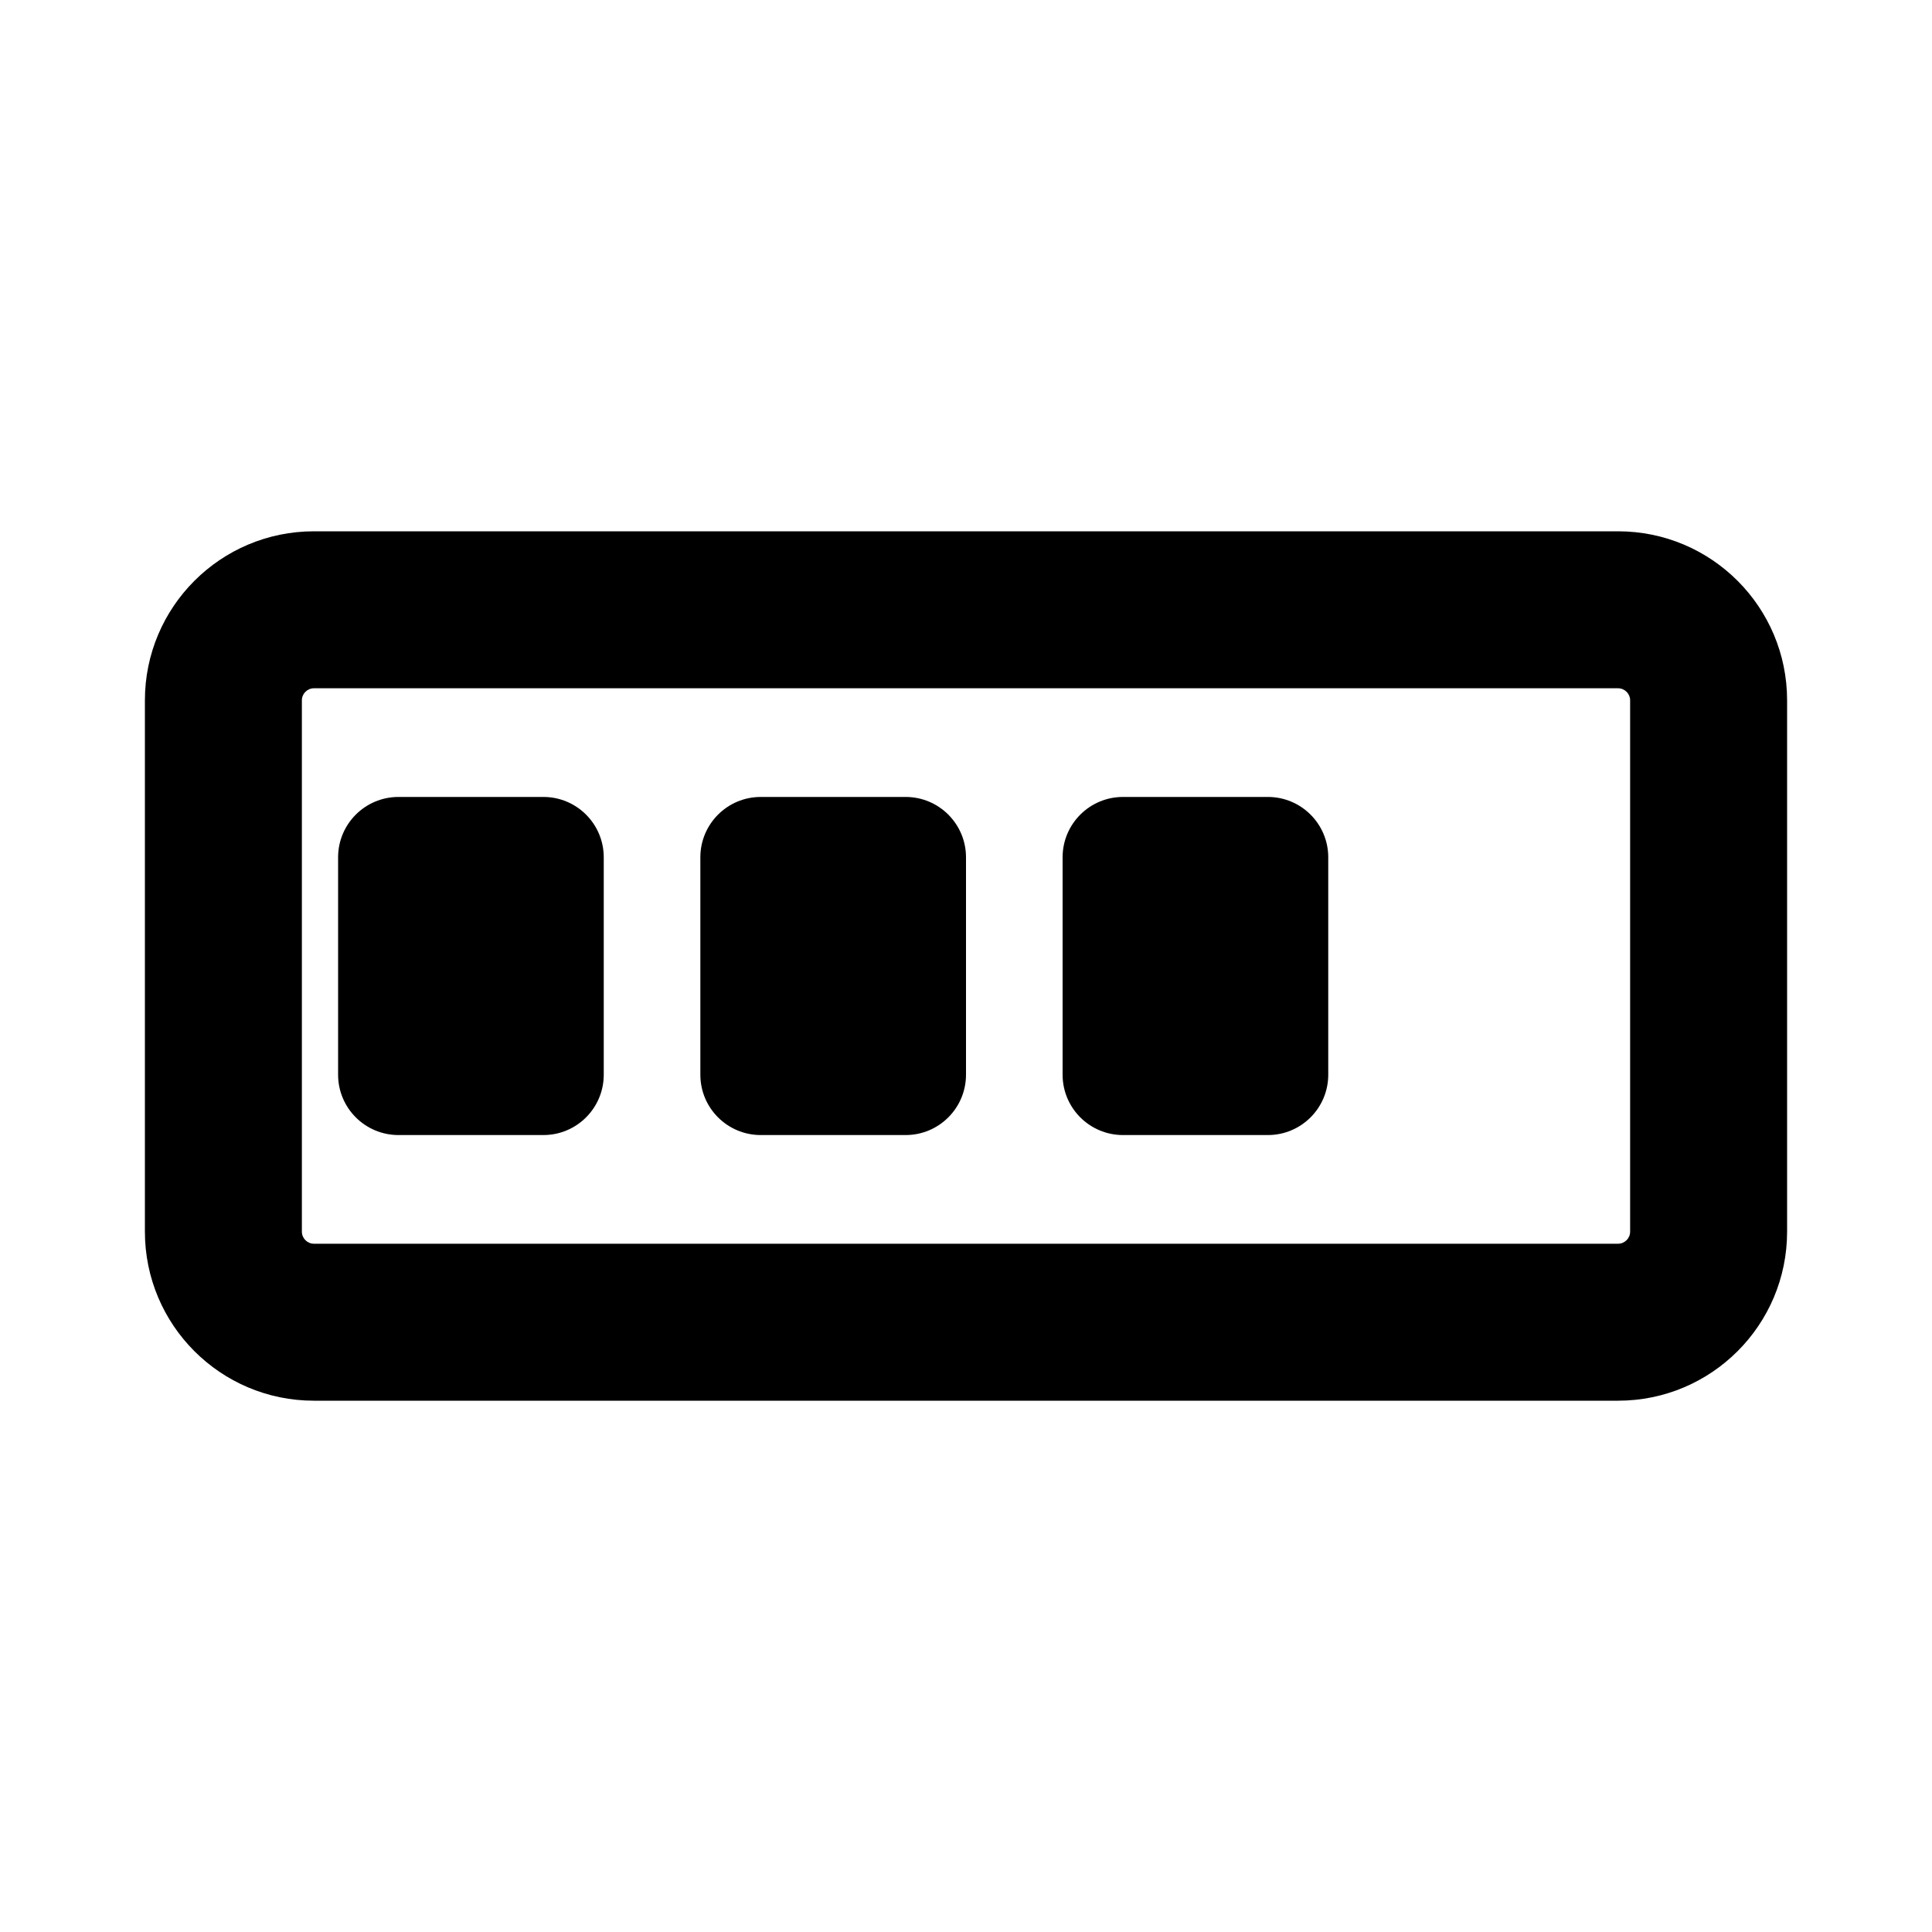
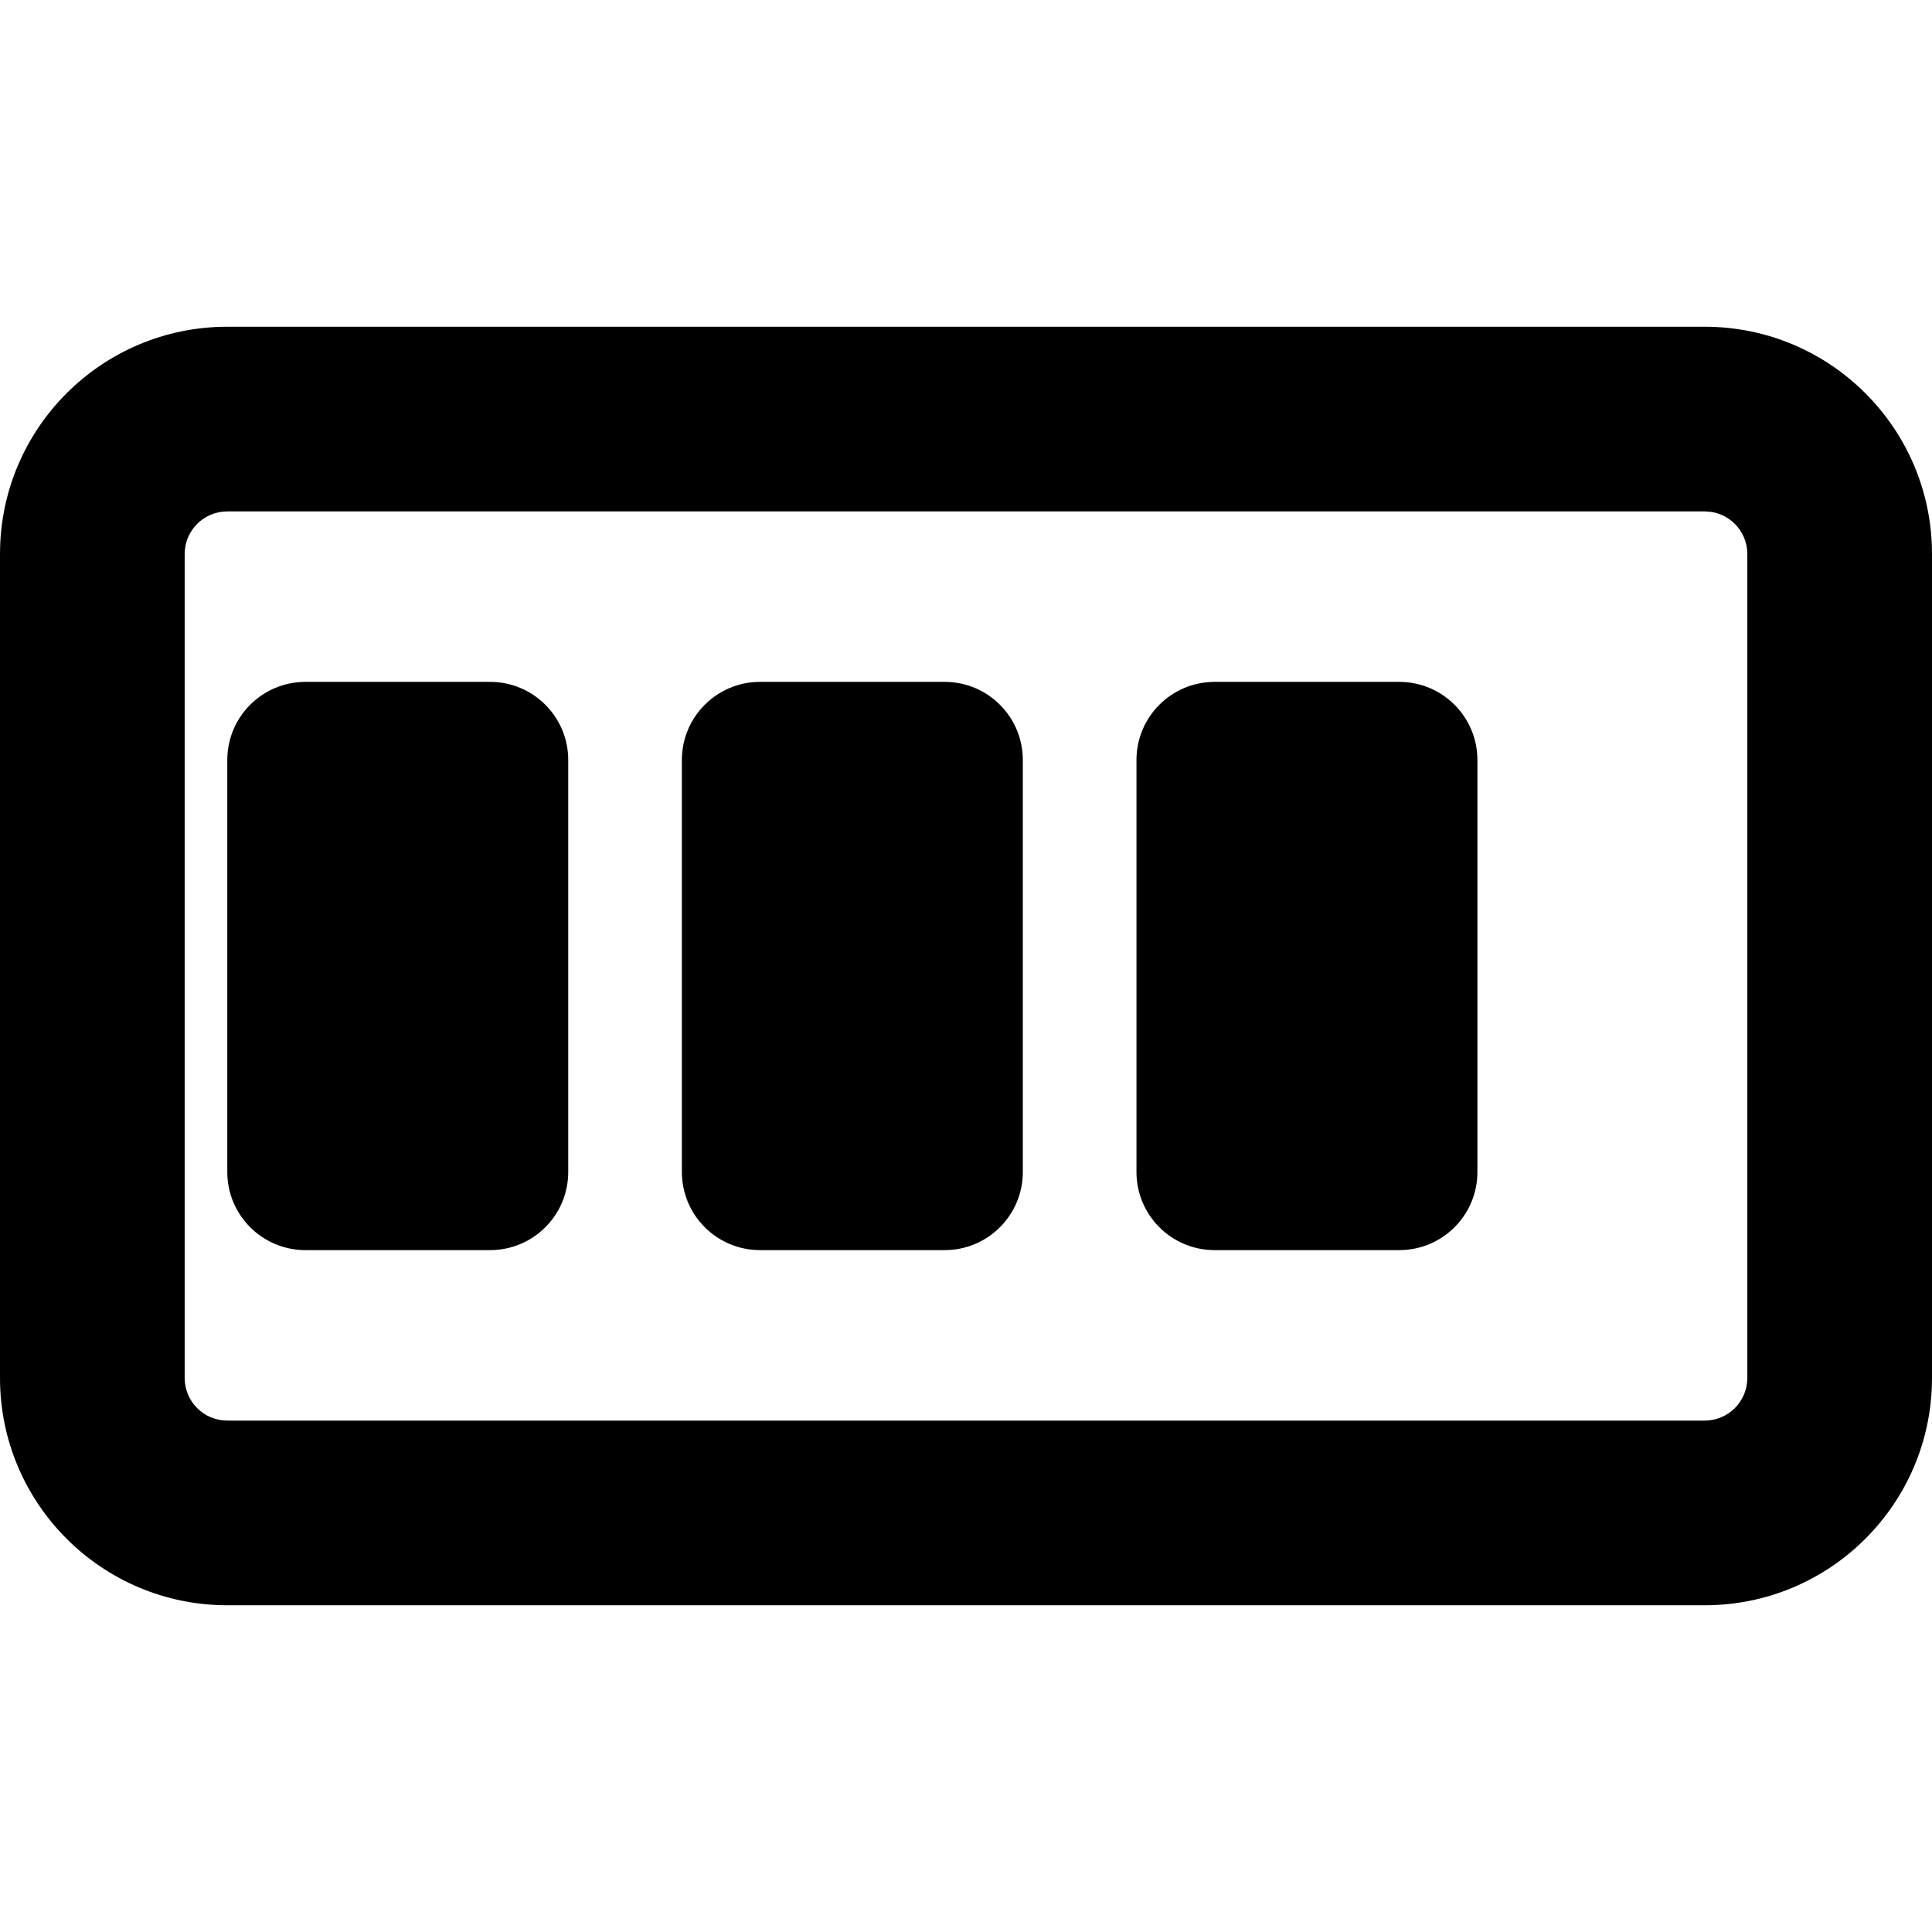
<svg xmlns="http://www.w3.org/2000/svg" viewBox="0 0 640 640">
-   <path d="M104 176H536A56 56 0 0 1 592 232V408A56 56 0 0 1 536 464H104A56 56 0 0 1 48 408V232A56 56 0 0 1 104 176ZM104 228A4 4 0 0 0 100 232V408A4 4 0 0 0 104 412H536A4 4 0 0 0 540 408V232A4 4 0 0 0 536 228ZM132 264H180A20 20 0 0 1 200 284V356A20 20 0 0 1 180 376H132A20 20 0 0 1 112 356V284A20 20 0 0 1 132 264ZM252 264H300A20 20 0 0 1 320 284V356A20 20 0 0 1 300 376H252A20 20 0 0 1 232 356V284A20 20 0 0 1 252 264ZM372 264H420A20 20 0 0 1 440 284V356A20 20 0 0 1 420 376H372A20 20 0 0 1 352 356V284A20 20 0 0 1 372 264Z" />
+   <path d="M75.294 108.235H564.706A75.294 75.294 0 0 1 640 183.529V456.471A75.294 75.294 0 0 1 564.706 531.765H75.294A75.294 75.294 0 0 1 0 456.471V183.529A75.294 75.294 0 0 1 75.294 108.235ZM75.294 169.412A14.118 14.118 0 0 0 61.176 183.529V456.471A14.118 14.118 0 0 0 75.294 470.588H564.706A14.118 14.118 0 0 0 578.824 456.471V183.529A14.118 14.118 0 0 0 564.706 169.412ZM101.176 225.882H162.353A25.882 25.882 0 0 1 188.235 251.765V388.235A25.882 25.882 0 0 1 162.353 414.118H101.176A25.882 25.882 0 0 1 75.294 388.235V251.765A25.882 25.882 0 0 1 101.176 225.882ZM251.765 225.882H312.941A25.882 25.882 0 0 1 338.824 251.765V388.235A25.882 25.882 0 0 1 312.941 414.118H251.765A25.882 25.882 0 0 1 225.882 388.235V251.765A25.882 25.882 0 0 1 251.765 225.882ZM402.353 225.882H463.529A25.882 25.882 0 0 1 489.412 251.765V388.235A25.882 25.882 0 0 1 463.529 414.118H402.353A25.882 25.882 0 0 1 376.471 388.235V251.765A25.882 25.882 0 0 1 402.353 225.882Z" />
</svg>
